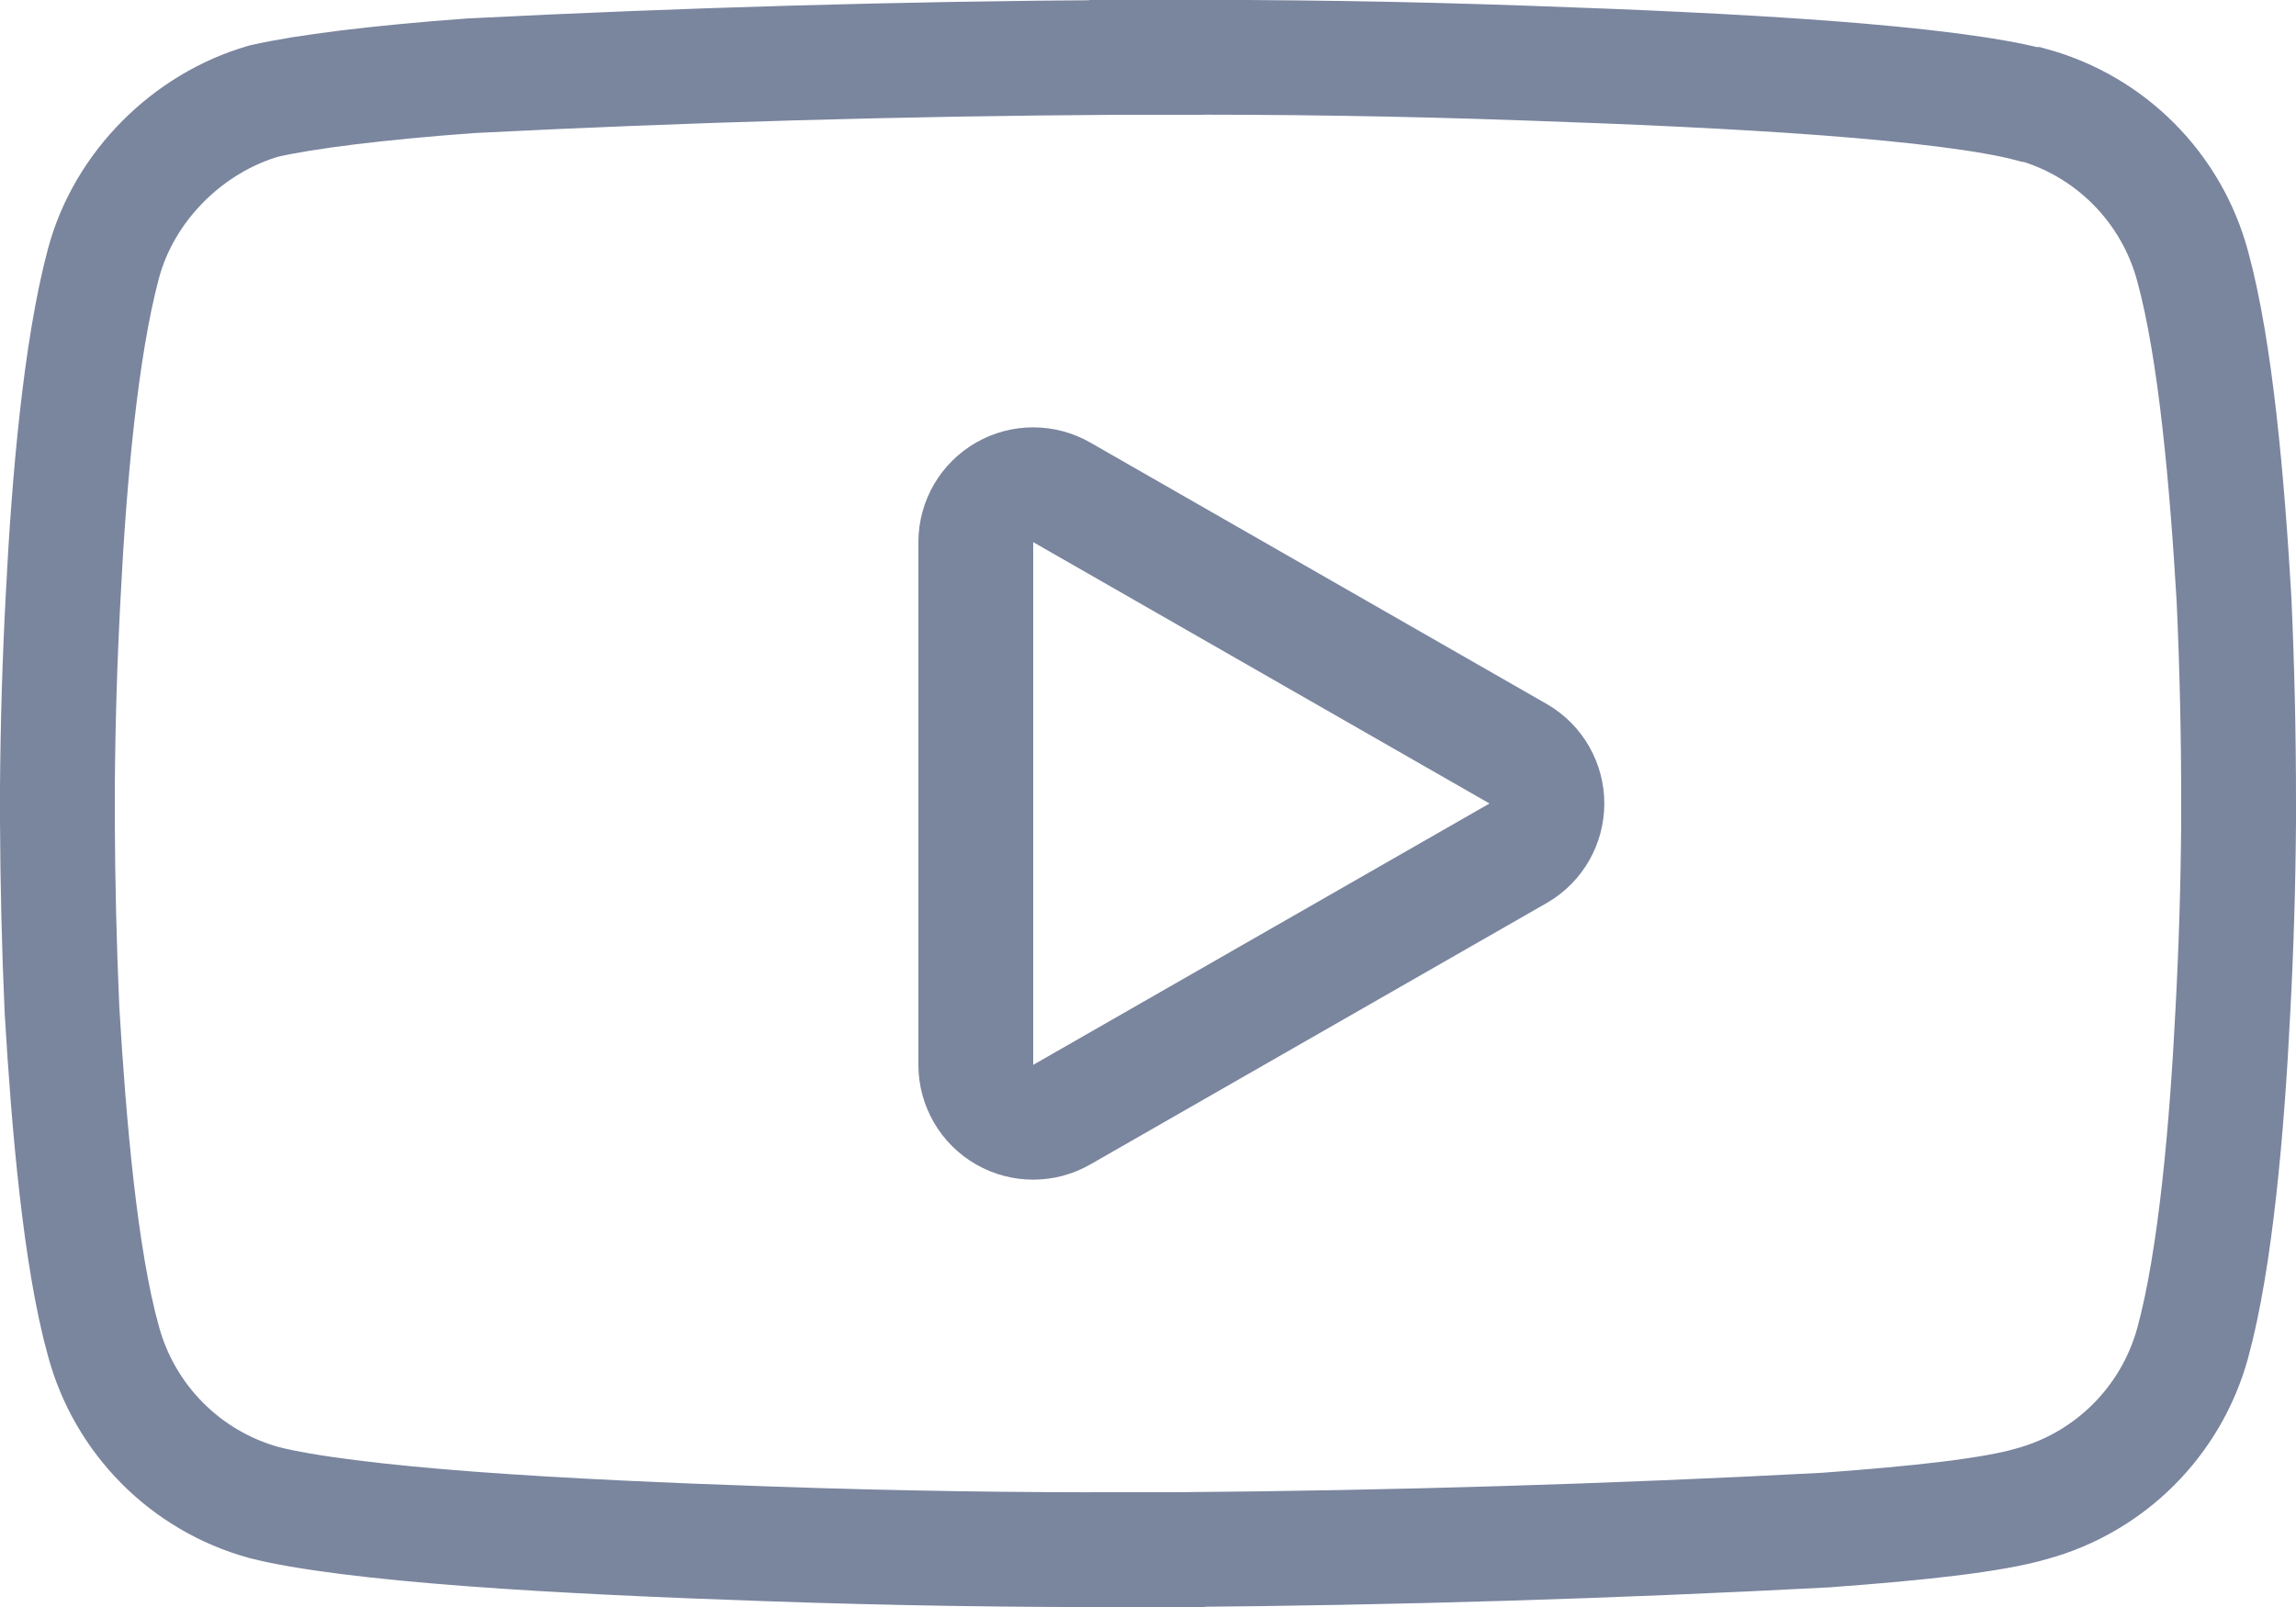
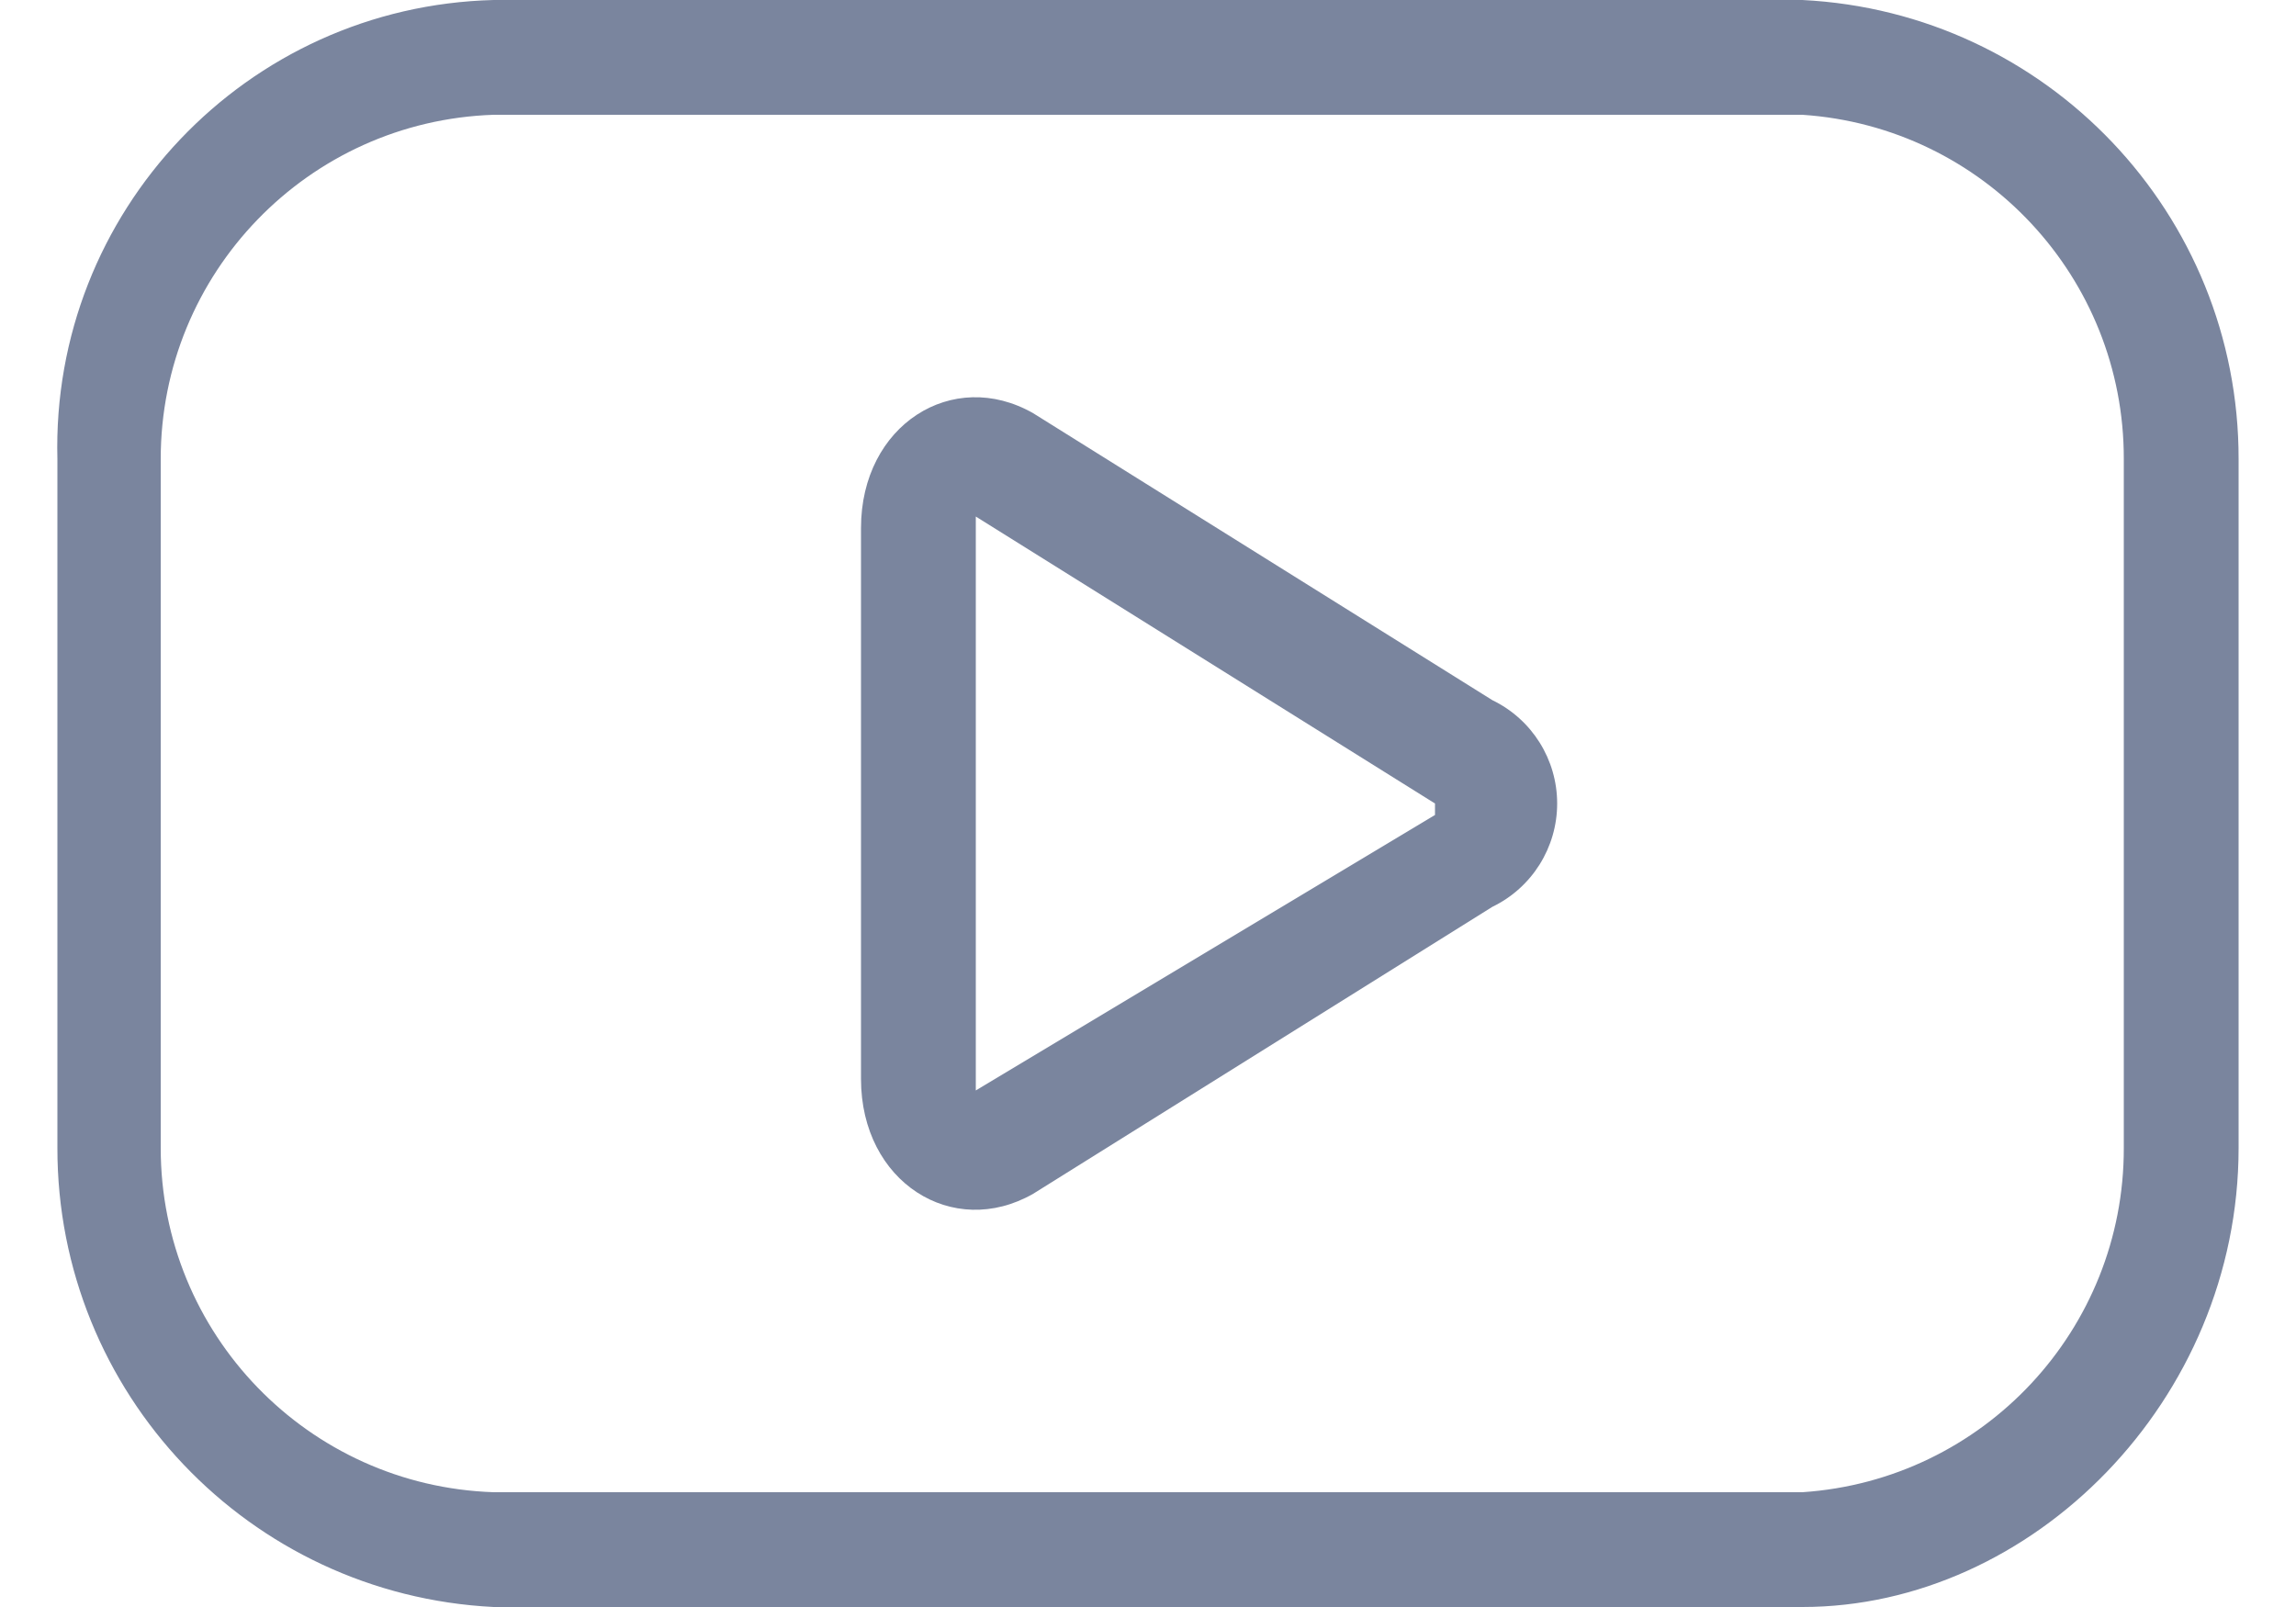
<svg xmlns="http://www.w3.org/2000/svg" width="20" height="14" fill="none">
-   <path d="M17.7.91a2 2 0 0 1 1.4 1.41c.2.73.3 1.88.36 2.9a38.95 38.95 0 0 1 .04 1.76v.17a35.21 35.21 0 0 1-.05 1.66c-.05 1-.15 2.16-.35 2.89a2 2 0 0 1-1.4 1.4c-.34.1-.98.17-1.8.23a125.5 125.5 0 0 1-5.64.17H10v.5-.5h-.07a82.55 82.55 0 0 1-3.23-.05c-.88-.03-1.8-.07-2.6-.13s-1.45-.14-1.8-.23a2 2 0 0 1-1.4-1.41C.7 10.96.6 9.81.54 8.8A41.14 41.14 0 0 1 .5 7.14v-.27A35.81 35.81 0 0 1 .55 5.2C.6 4.2.7 3.05.9 2.3c.18-.68.74-1.23 1.4-1.42.35-.08.98-.16 1.8-.22A126.32 126.32 0 0 1 9.73.5h.26V0v.5h.07a79.7 79.7 0 0 1 3.24.05c.88.03 1.8.07 2.6.13s1.44.14 1.78.23Z" stroke="#7A859E" />
-   <path d="M13.23 7.43 9.25 9.71a.5.5 0 0 1-.75-.43V4.72a.5.5 0 0 1 .75-.43l3.98 2.28a.5.5 0 0 1 0 .86Z" stroke="#7A859E" />
+   <path fill-rule="evenodd" clip-rule="evenodd" d="M15.7 1H4.3a3 3 0 0 0-2.9 3v6a3 3 0 0 0 2.9 3h11.4a3 3 0 0 0 2.8-3V4a3 3 0 0 0-2.8-3ZM4.3 0A3.9 3.9 0 0 0 .5 4v6a4 4 0 0 0 3.8 4h11.4c2 0 3.8-1.8 3.8-4V4a4 4 0 0 0-3.8-4H4.3Z" fill="#7A859E" />
+   <path fill-rule="evenodd" clip-rule="evenodd" d="m8.5 9.5 4-2.4V7l-4-2.5v5Zm.5.9c-.7.4-1.5-.1-1.5-1V4.6c0-.9.8-1.4 1.5-1l4 2.5a1 1 0 0 1 0 1.8l-4 2.5Z" fill="#7A859E" />
</svg>
